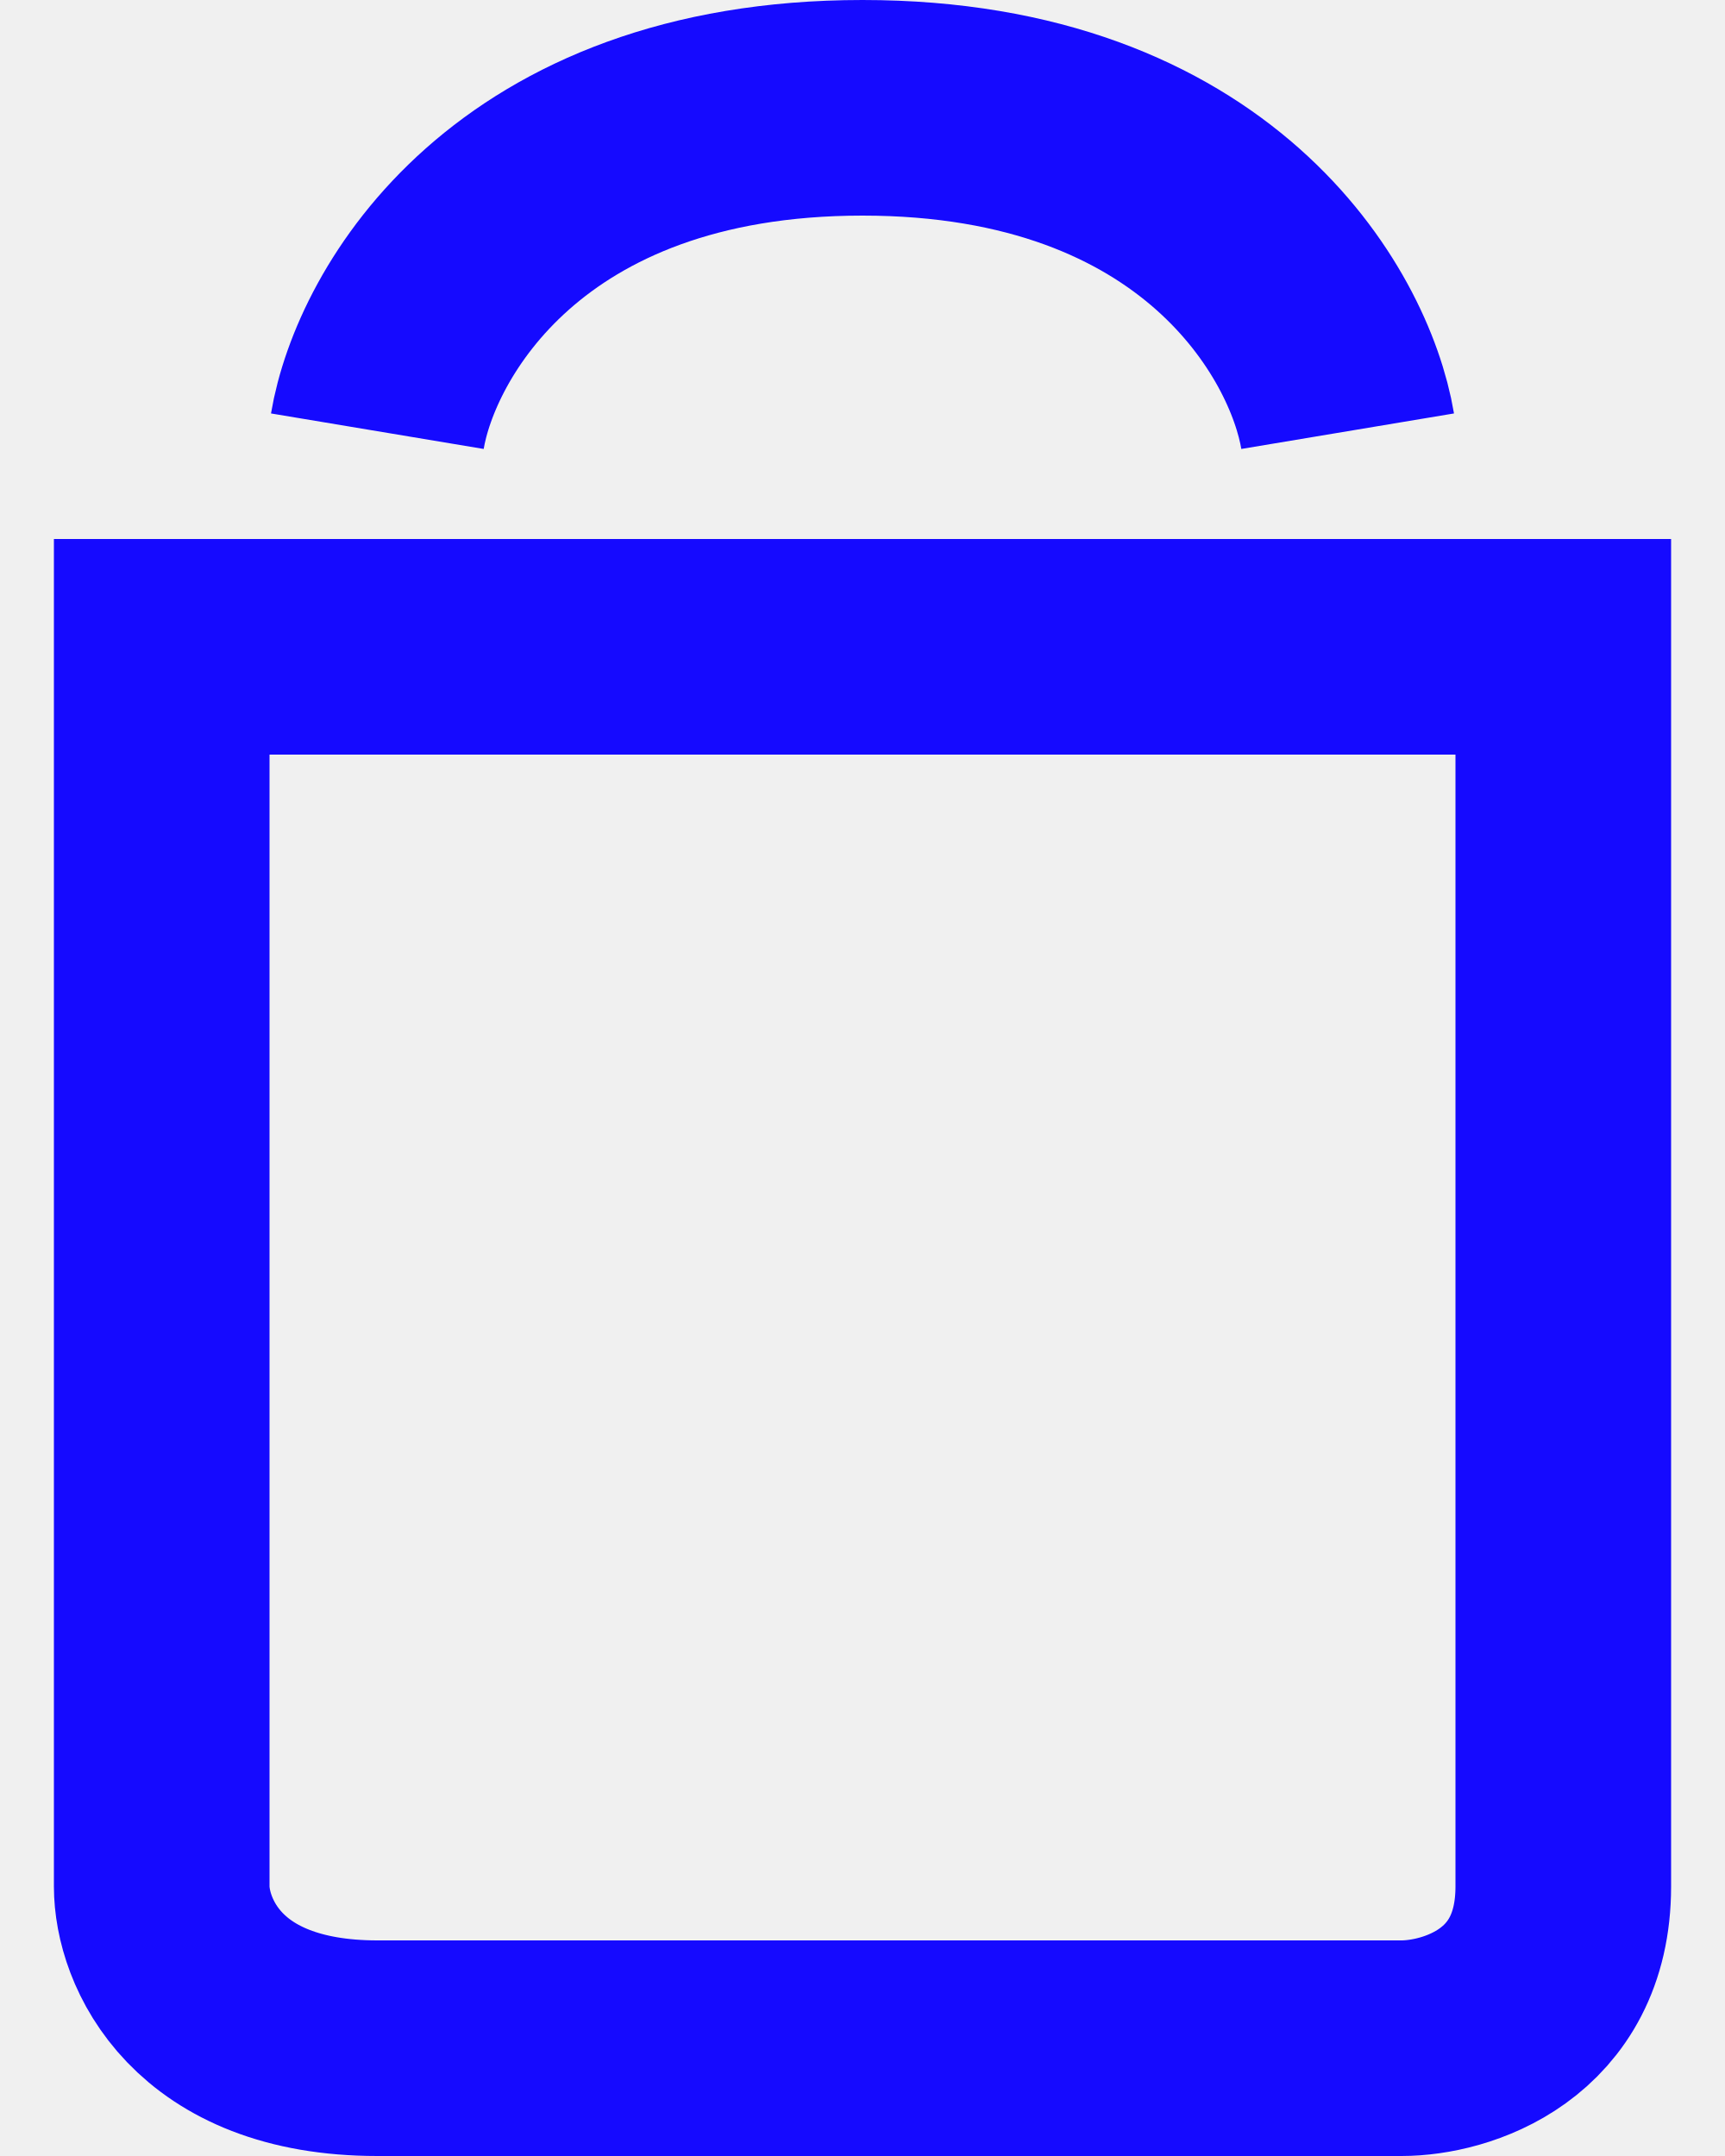
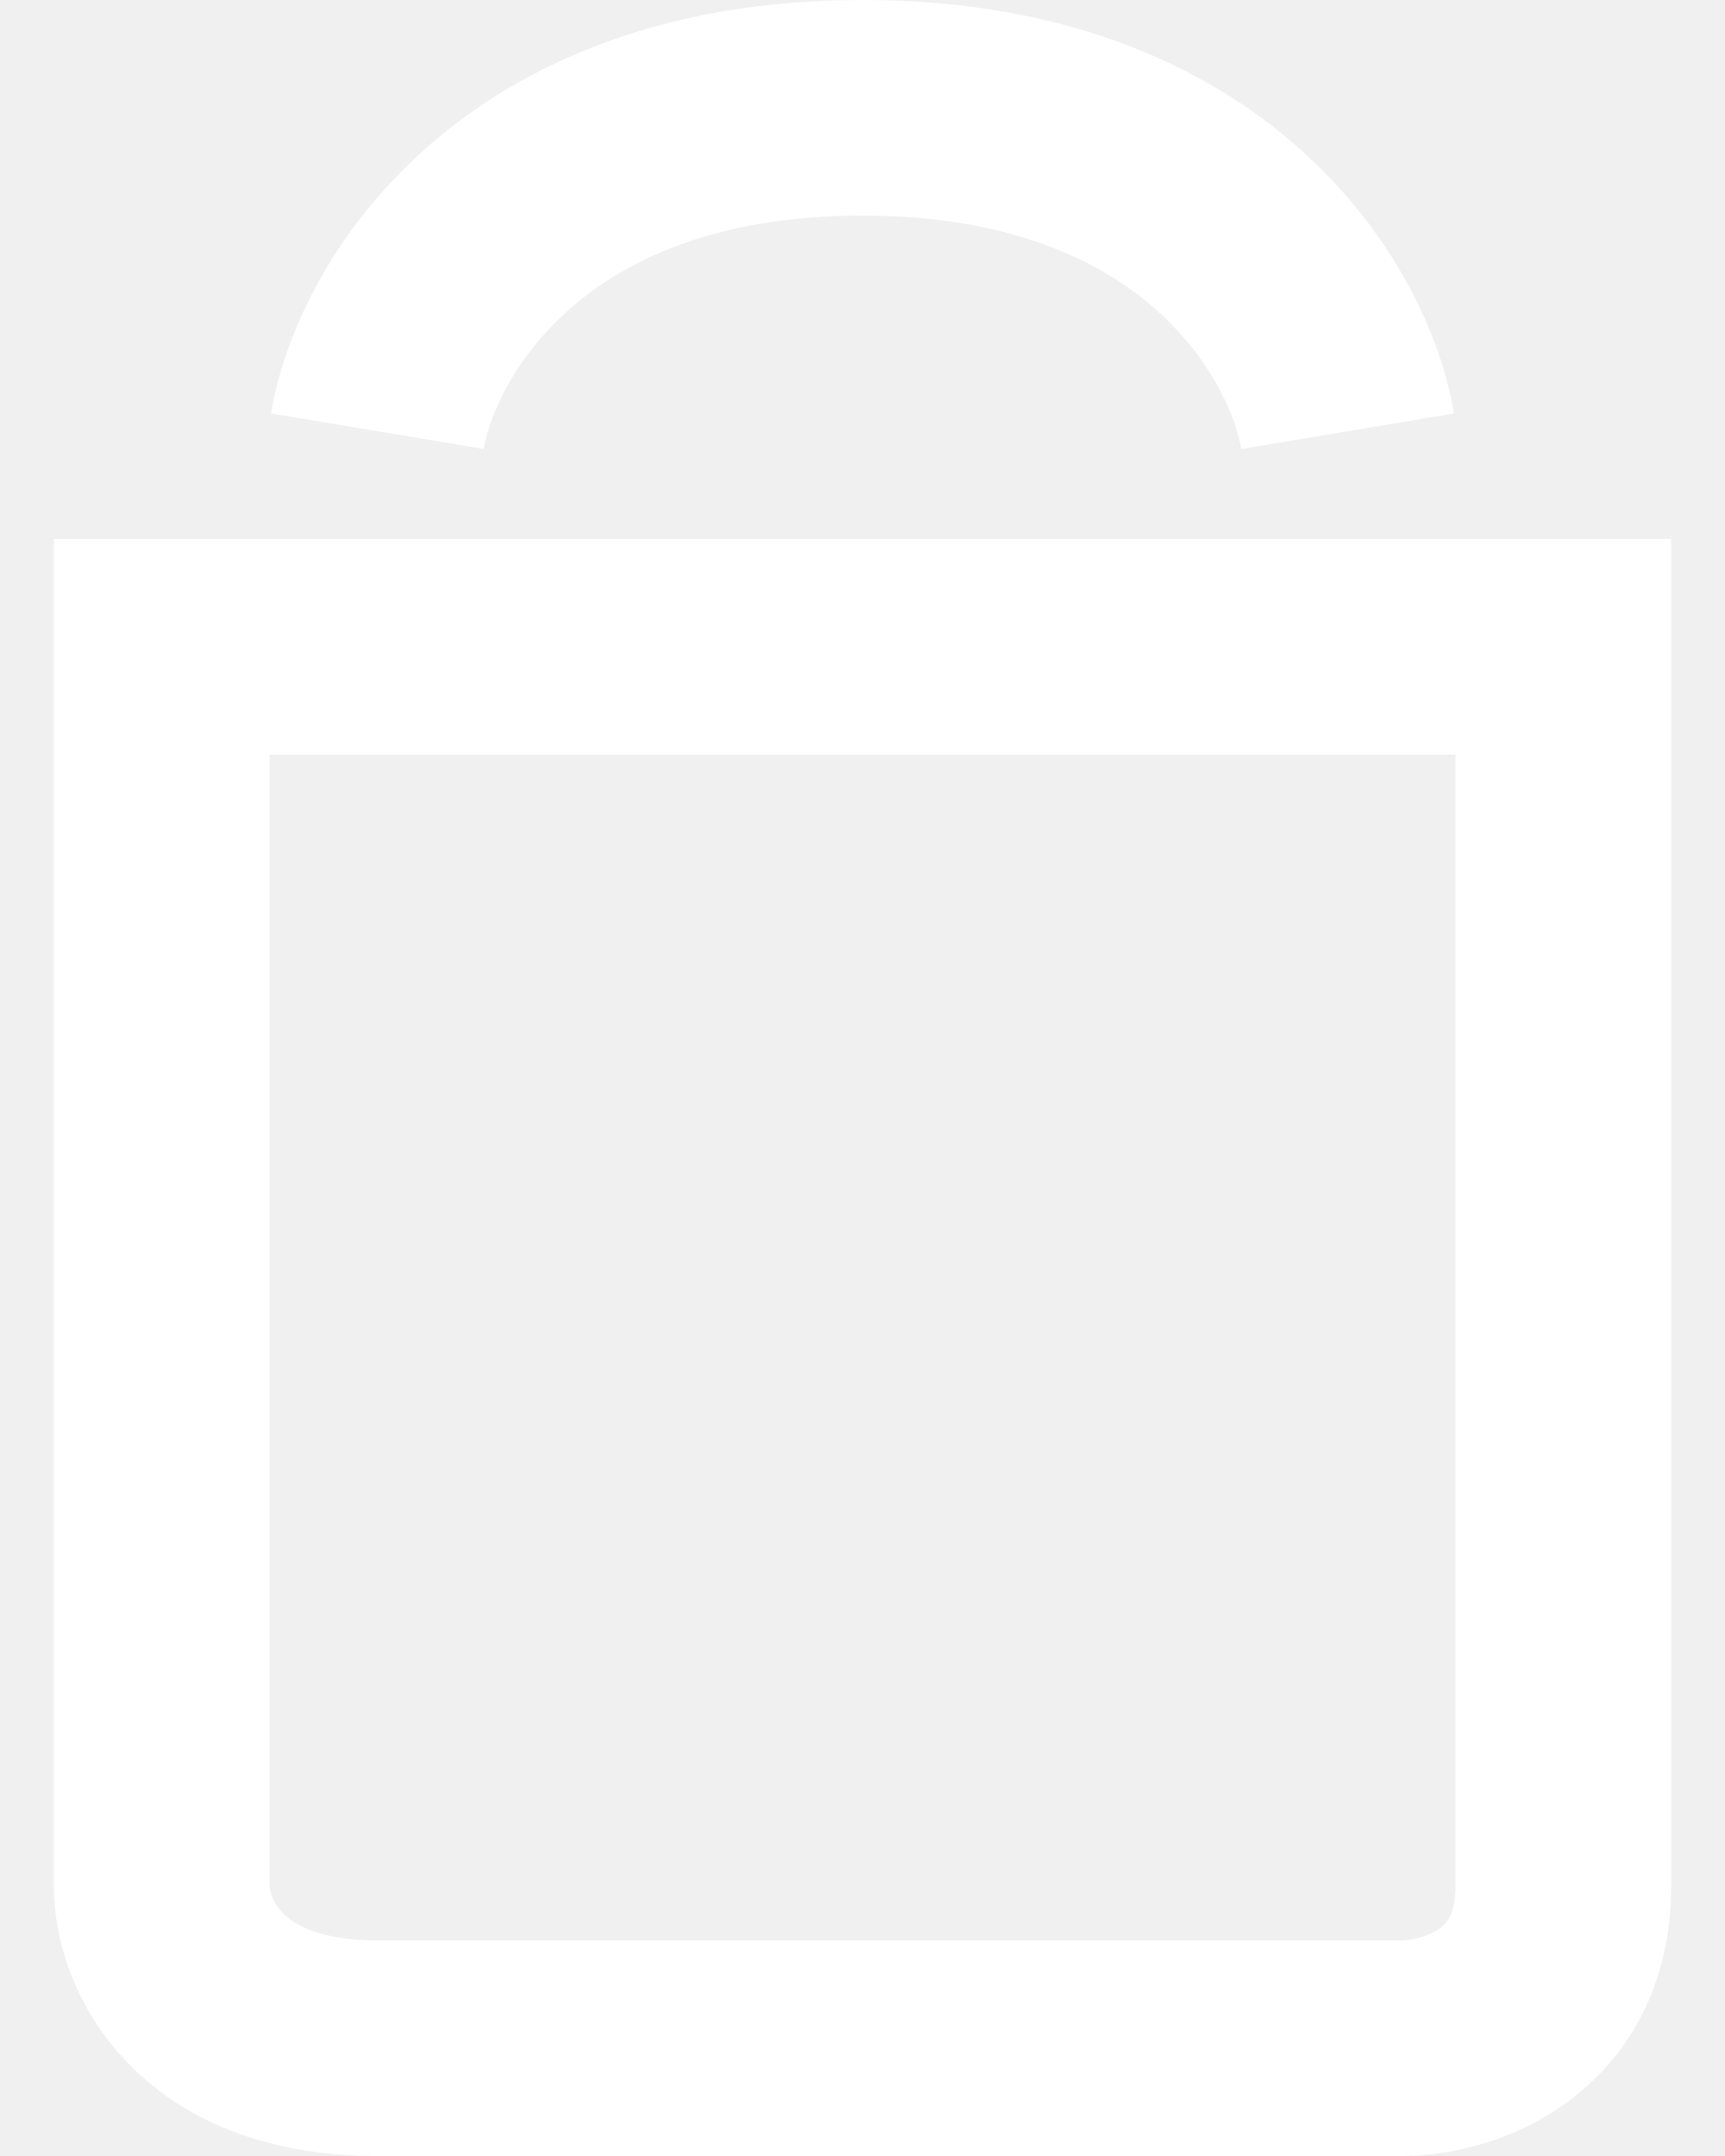
<svg xmlns="http://www.w3.org/2000/svg" width="16" height="20" viewBox="0 0 16 20" fill="none">
-   <path d="M3.5 4C3.667 3 4.8 1 8 1C11.2 1 12.333 3 12.5 4" stroke="#150AFF" stroke-width="2" stroke-linejoin="round" />
-   <path d="M1.5 17.5V6H14.5V17.5C14.5 18.7 13.5 19 13 19H3.5C1.9 19 1.5 18 1.5 17.5Z" stroke="#150AFF" stroke-width="2" />
+   <path d="M3.5 4C3.667 3 4.8 1 8 1C11.2 1 12.333 3 12.5 4" stroke="#FFF" stroke-width="2" stroke-linejoin="round" />
+   <path d="M1.5 17.5V6H14.5V17.5C14.5 18.7 13.5 19 13 19H3.5C1.9 19 1.5 18 1.5 17.5Z" stroke="#FFF" stroke-width="2" />
</svg>
